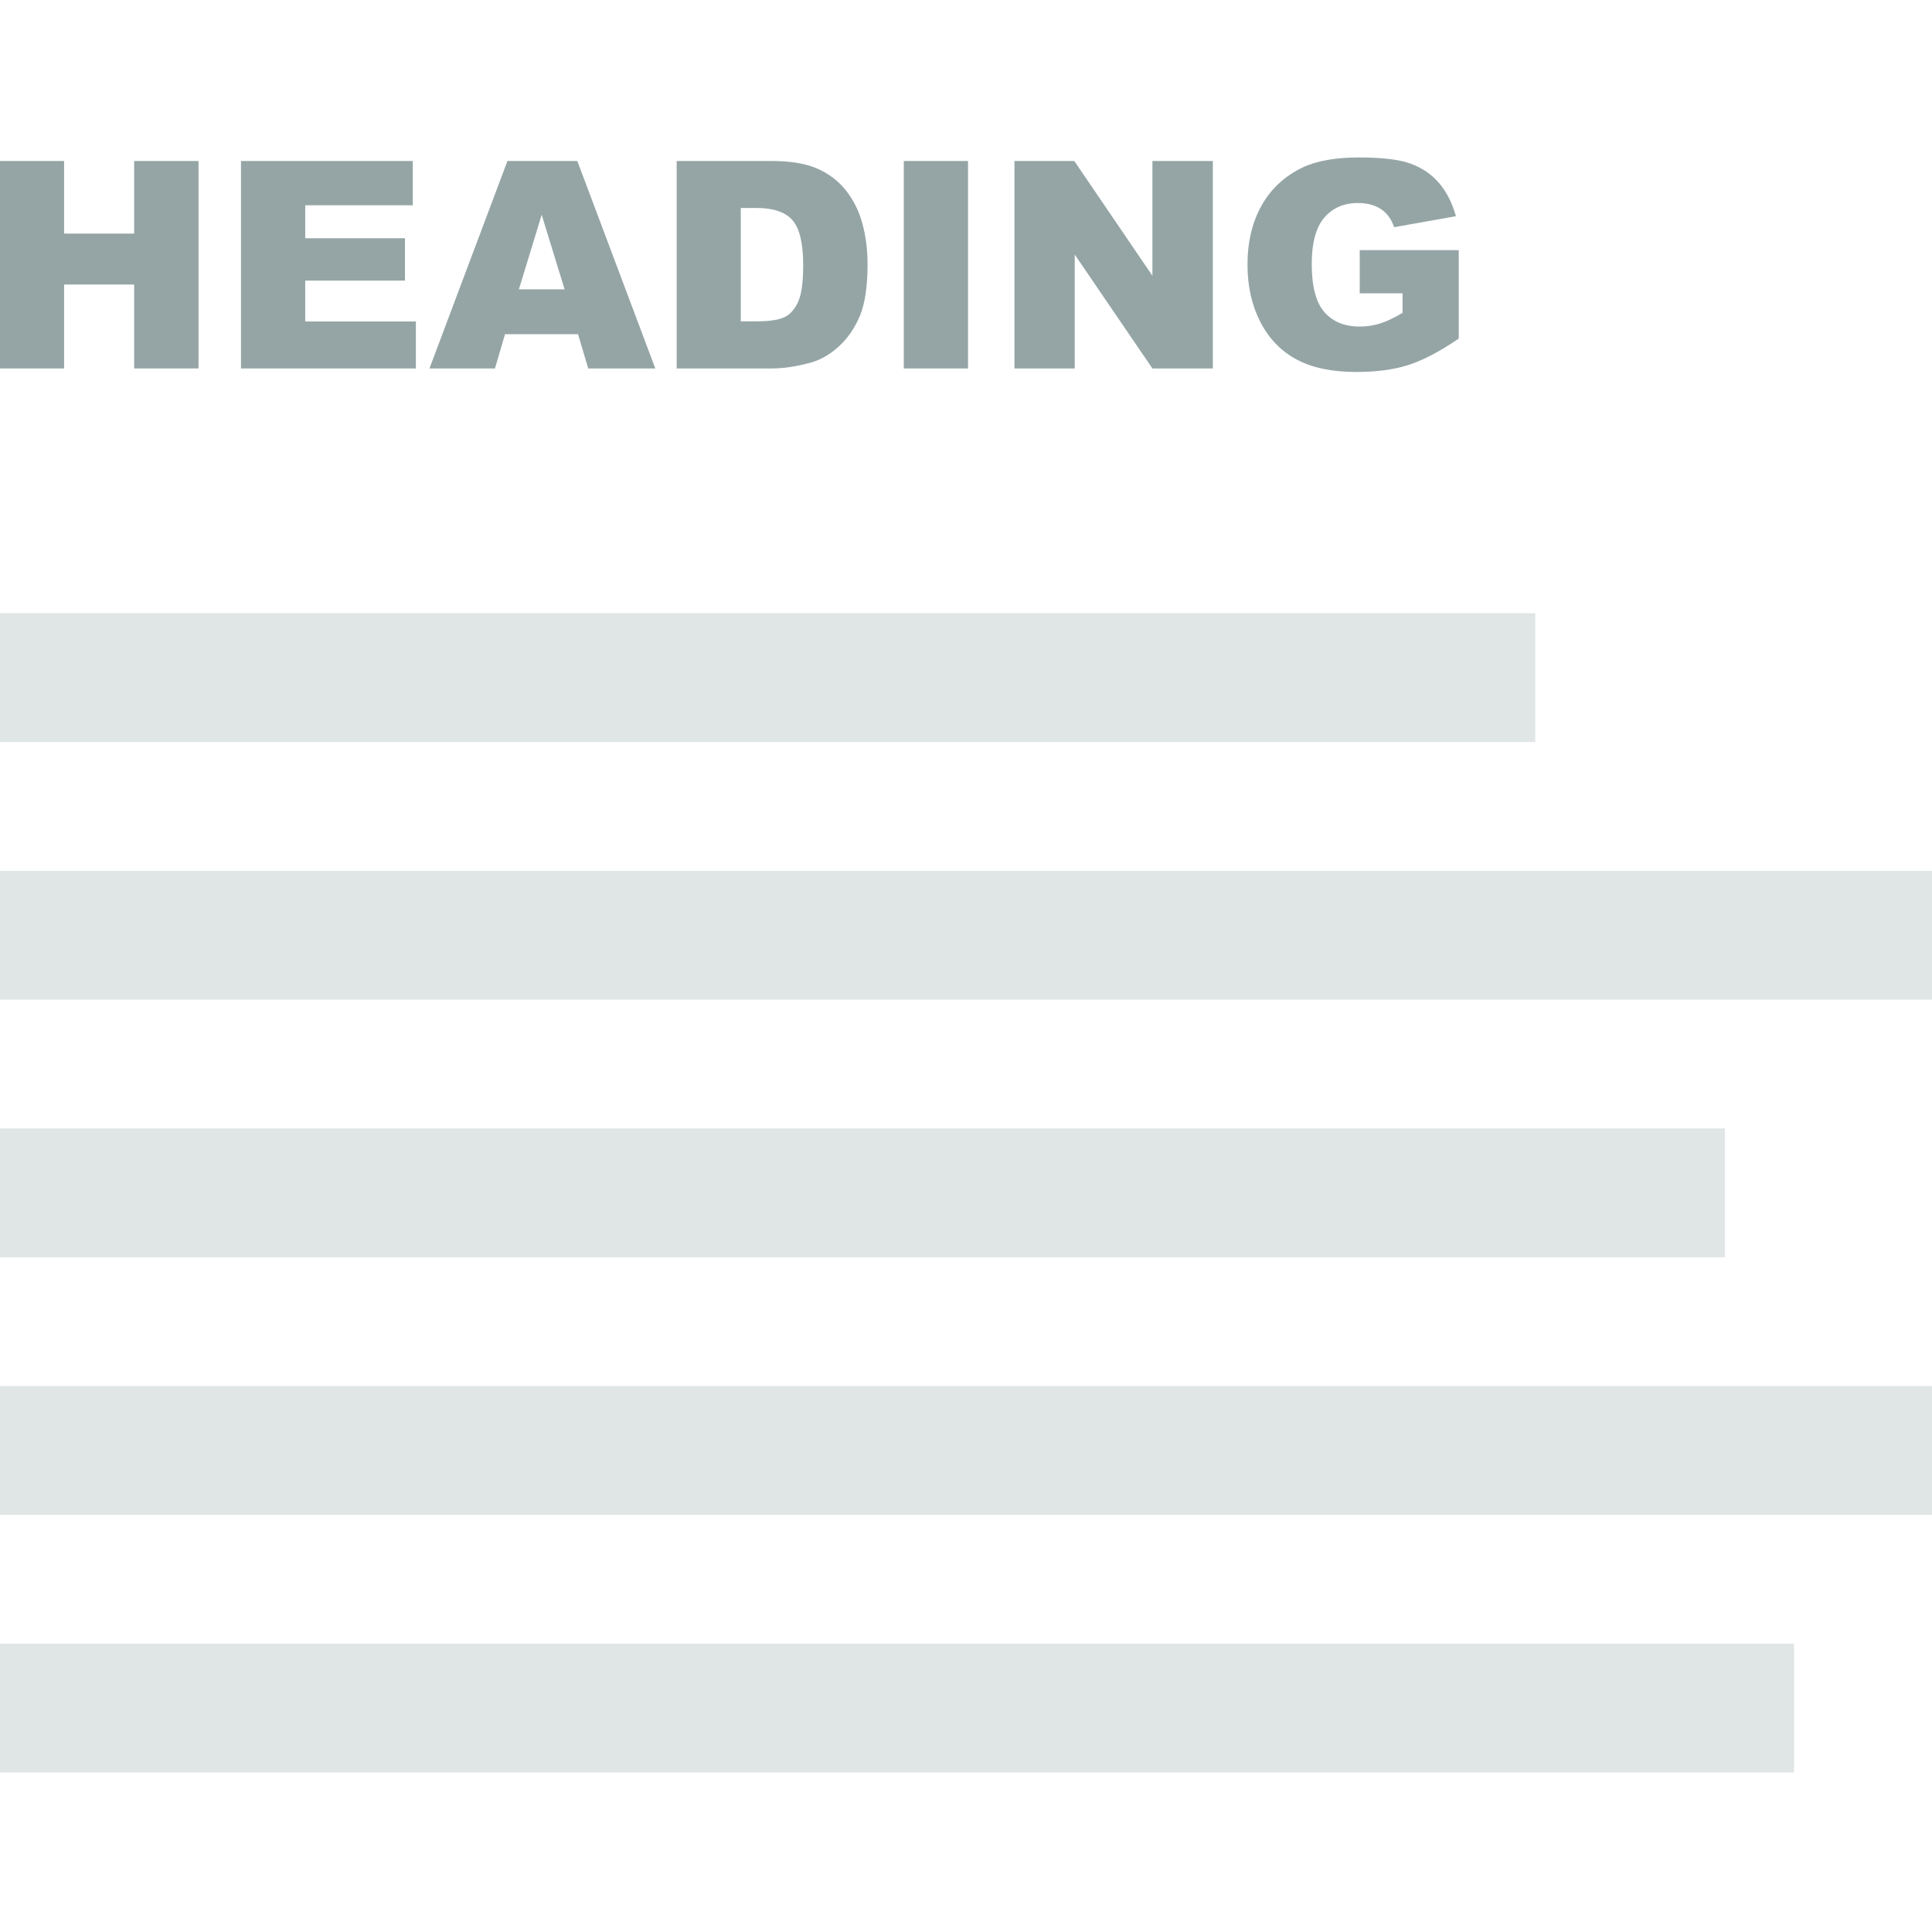
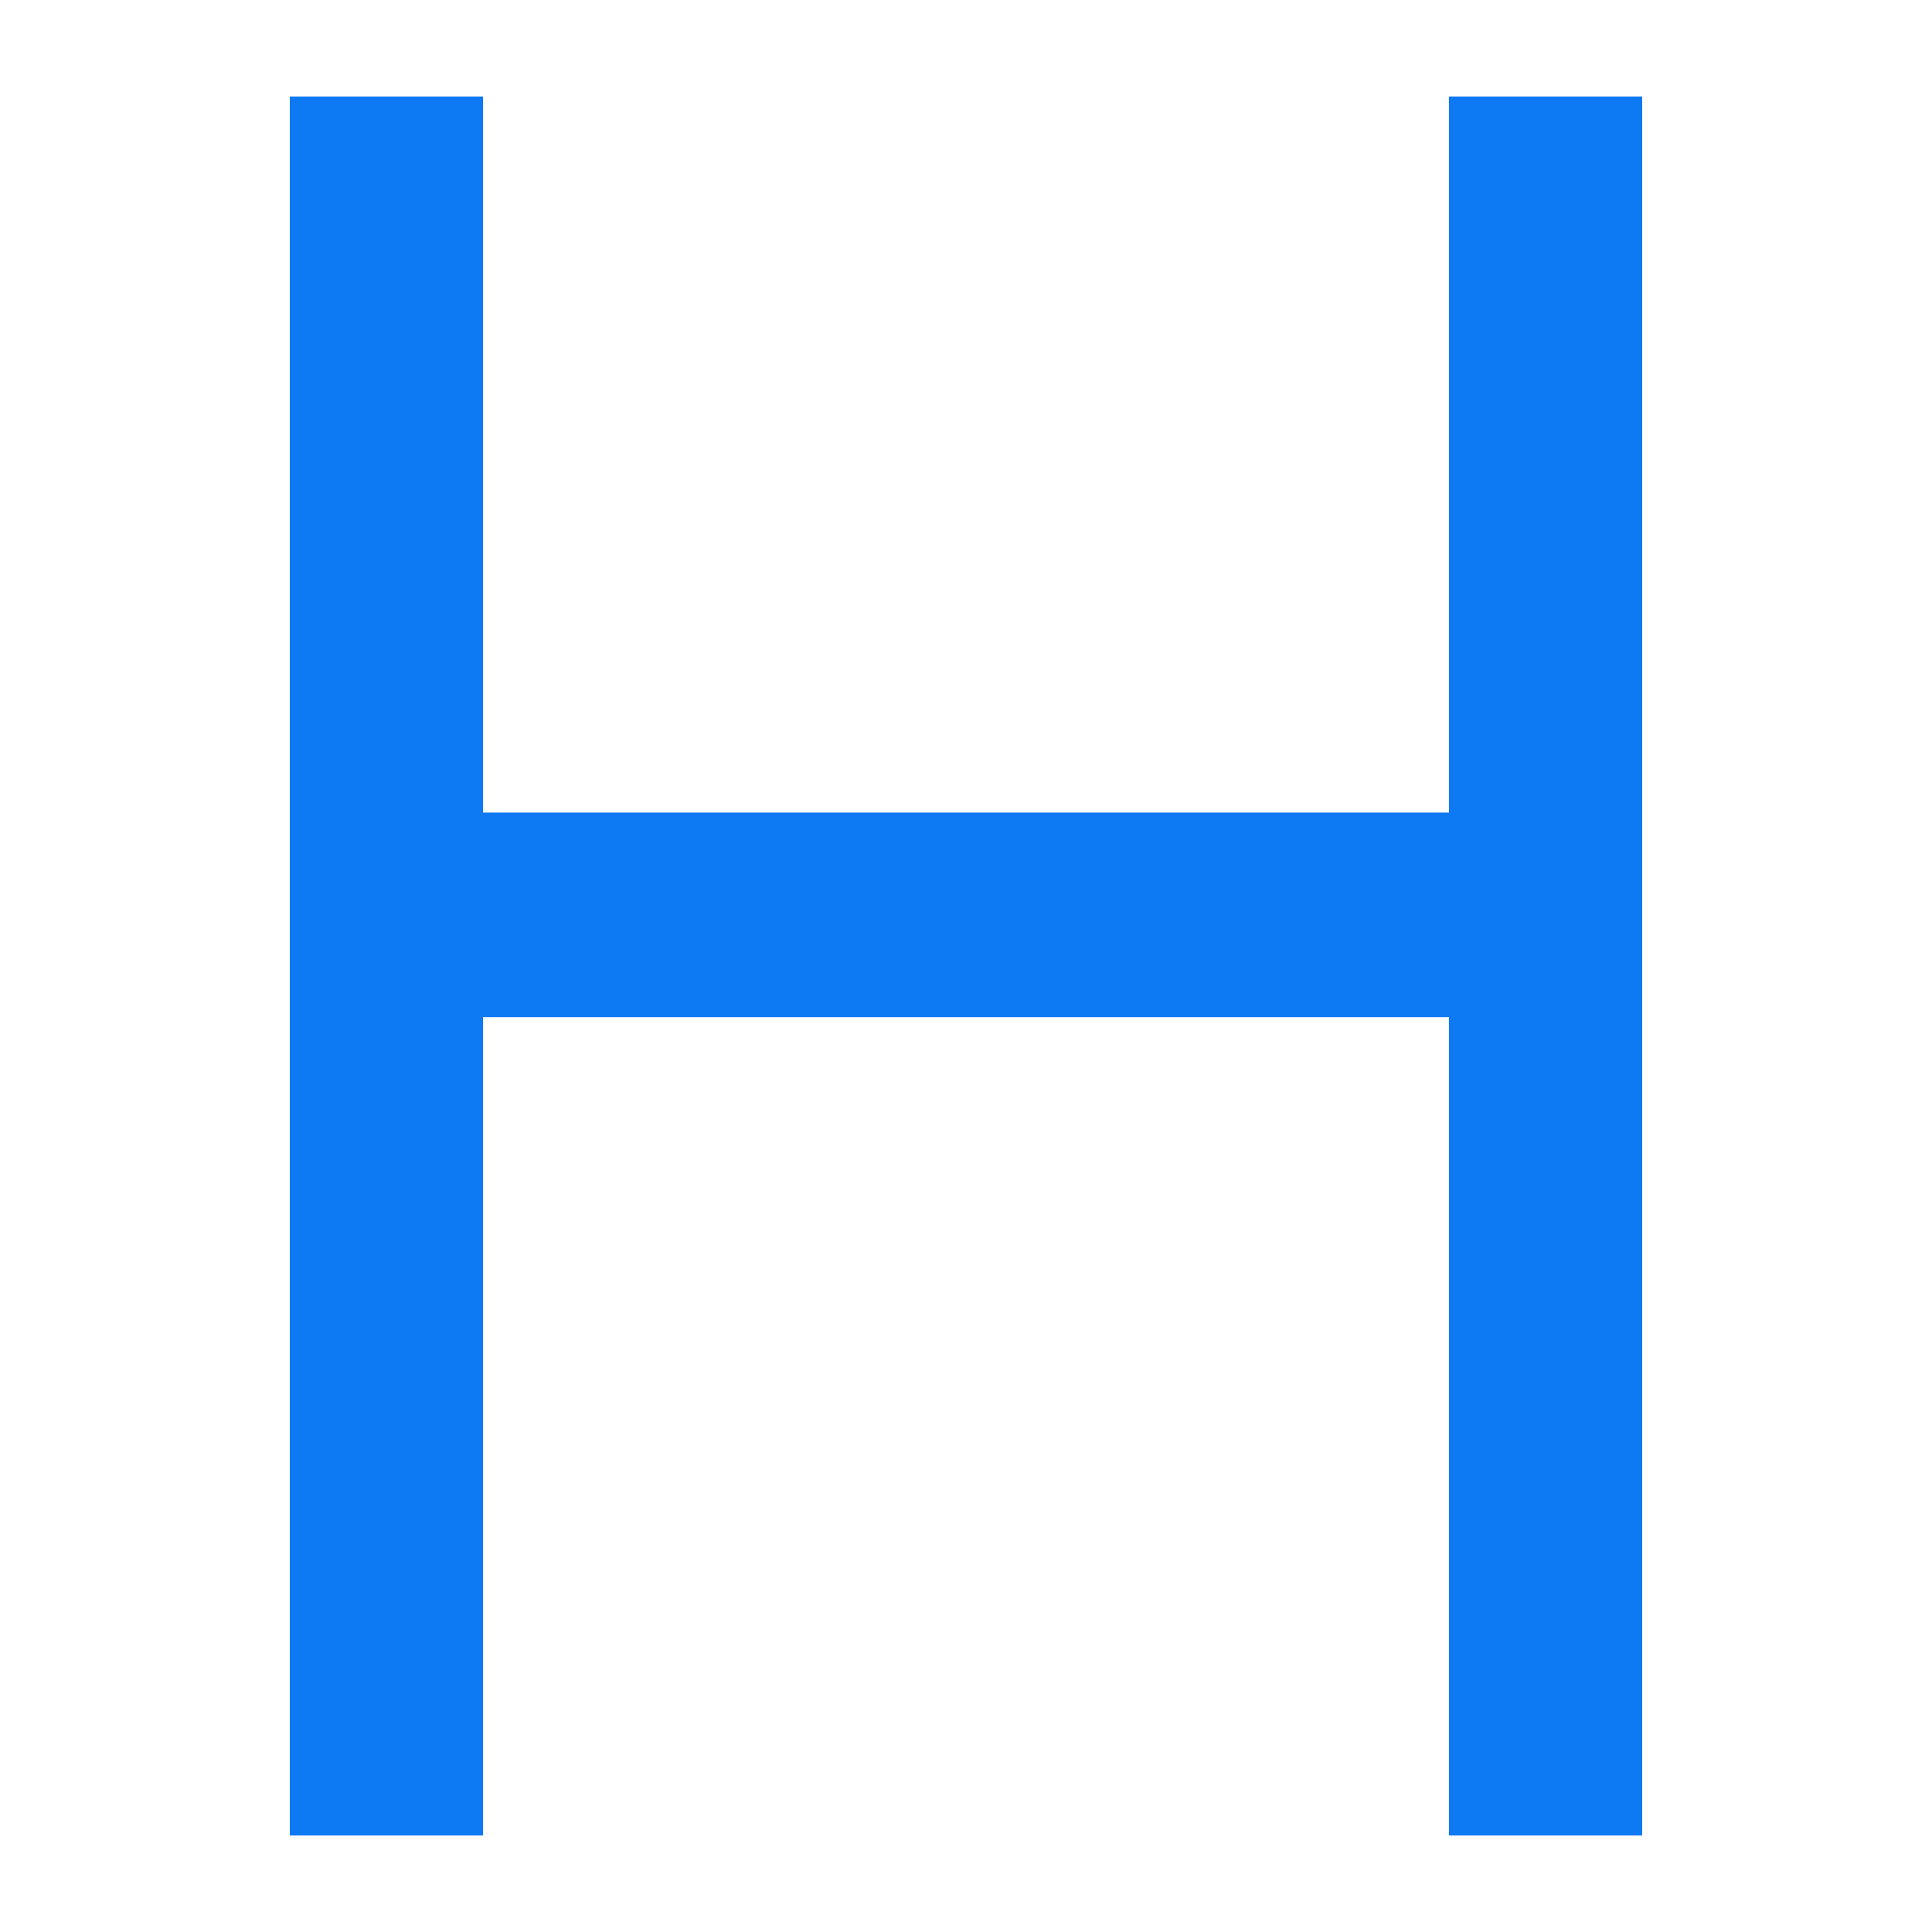
- <svg xmlns="http://www.w3.org/2000/svg" clip-rule="evenodd" fill-rule="evenodd" stroke-linejoin="round" stroke-miterlimit="1.414" viewBox="0 0 120 120">
-   <path d="m0 102.09h111.429v8h-111.429z" fill="#e0e5e6" />
-   <path d="m0 86.09h120v8h-120z" fill="#e0e5e6" />
-   <path d="m0 70.09h107.143v8h-107.143z" fill="#e0e5e6" />
-   <path d="m0 54.09h120v8h-120z" fill="#e0e5e6" />
-   <path d="m0 38.09h95.357v8h-95.357z" fill="#e0e5e6" />
-   <g fill="#95a5a6" fill-rule="nonzero">
-     <path d="m0 10h3.981v4.509h4.351v-4.509h3.999v12.885h-3.999v-5.212h-4.351v5.212h-3.981v-12.885z" />
-     <path d="m14.968 10h10.67v2.751h-6.68v2.048h6.196v2.628h-6.196v2.54h6.873v2.918h-10.863z" />
-     <path d="m35.903 20.758h-4.535l-.624 2.127h-4.069l4.843-12.885h4.341l4.843 12.885h-4.166zm-.835-2.786-1.423-4.632-1.416 4.632z" />
-     <path d="m42.029 10h5.915c1.166 0 2.108.158 2.826.475.718.316 1.311.77 1.78 1.362s.808 1.28 1.019 2.065c.211.786.317 1.618.317 2.496 0 1.377-.157 2.445-.47 3.204-.314.759-.749 1.395-1.306 1.907-.556.513-1.154.854-1.793 1.024-.873.235-1.664.352-2.373.352h-5.915zm3.982 2.918v7.04h.975c.832 0 1.424-.092 1.776-.277.351-.184.627-.507.826-.967s.299-1.205.299-2.236c0-1.366-.223-2.3-.668-2.804-.446-.504-1.184-.756-2.215-.756z" />
-     <path d="m56.136 10h3.99v12.885h-3.99z" />
-     <path d="m63.009 10h3.718l4.851 7.128v-7.128h3.753v12.885h-3.753l-4.825-7.075v7.075h-3.744z" />
-     <path d="m84.454 18.218v-2.681h6.152v5.493c-1.177.803-2.219 1.349-3.124 1.639s-1.979.435-3.221.435c-1.53 0-2.776-.26-3.74-.782-.964-.521-1.711-1.298-2.241-2.329s-.796-2.215-.796-3.551c0-1.406.29-2.629.87-3.669.581-1.04 1.43-1.83 2.549-2.369.873-.416 2.048-.624 3.525-.624 1.424 0 2.489.129 3.195.387s1.292.658 1.757 1.2c.466.542.816 1.229 1.051 2.061l-3.841.685c-.158-.486-.426-.858-.804-1.116s-.86-.387-1.446-.387c-.873 0-1.569.304-2.088.91-.518.606-.777 1.566-.777 2.878 0 1.395.262 2.391.786 2.989.525.597 1.256.896 2.193.896.445 0 .87-.064 1.275-.193.404-.129.867-.349 1.388-.659v-1.213z" />
-   </g>
+ <svg xmlns="http://www.w3.org/2000/svg" clip-rule="evenodd" fill-rule="evenodd" stroke-linejoin="round" stroke-miterlimit="2" viewBox="0 0 20 20">
+   <path d="m17 11v-7h2v17h-2v-8h-10v8h-2v-17h2v7z" fill="#0d79f2" fill-rule="nonzero" transform="matrix(1 0 0 1.05894 -2 -3.2367)" />
</svg>
